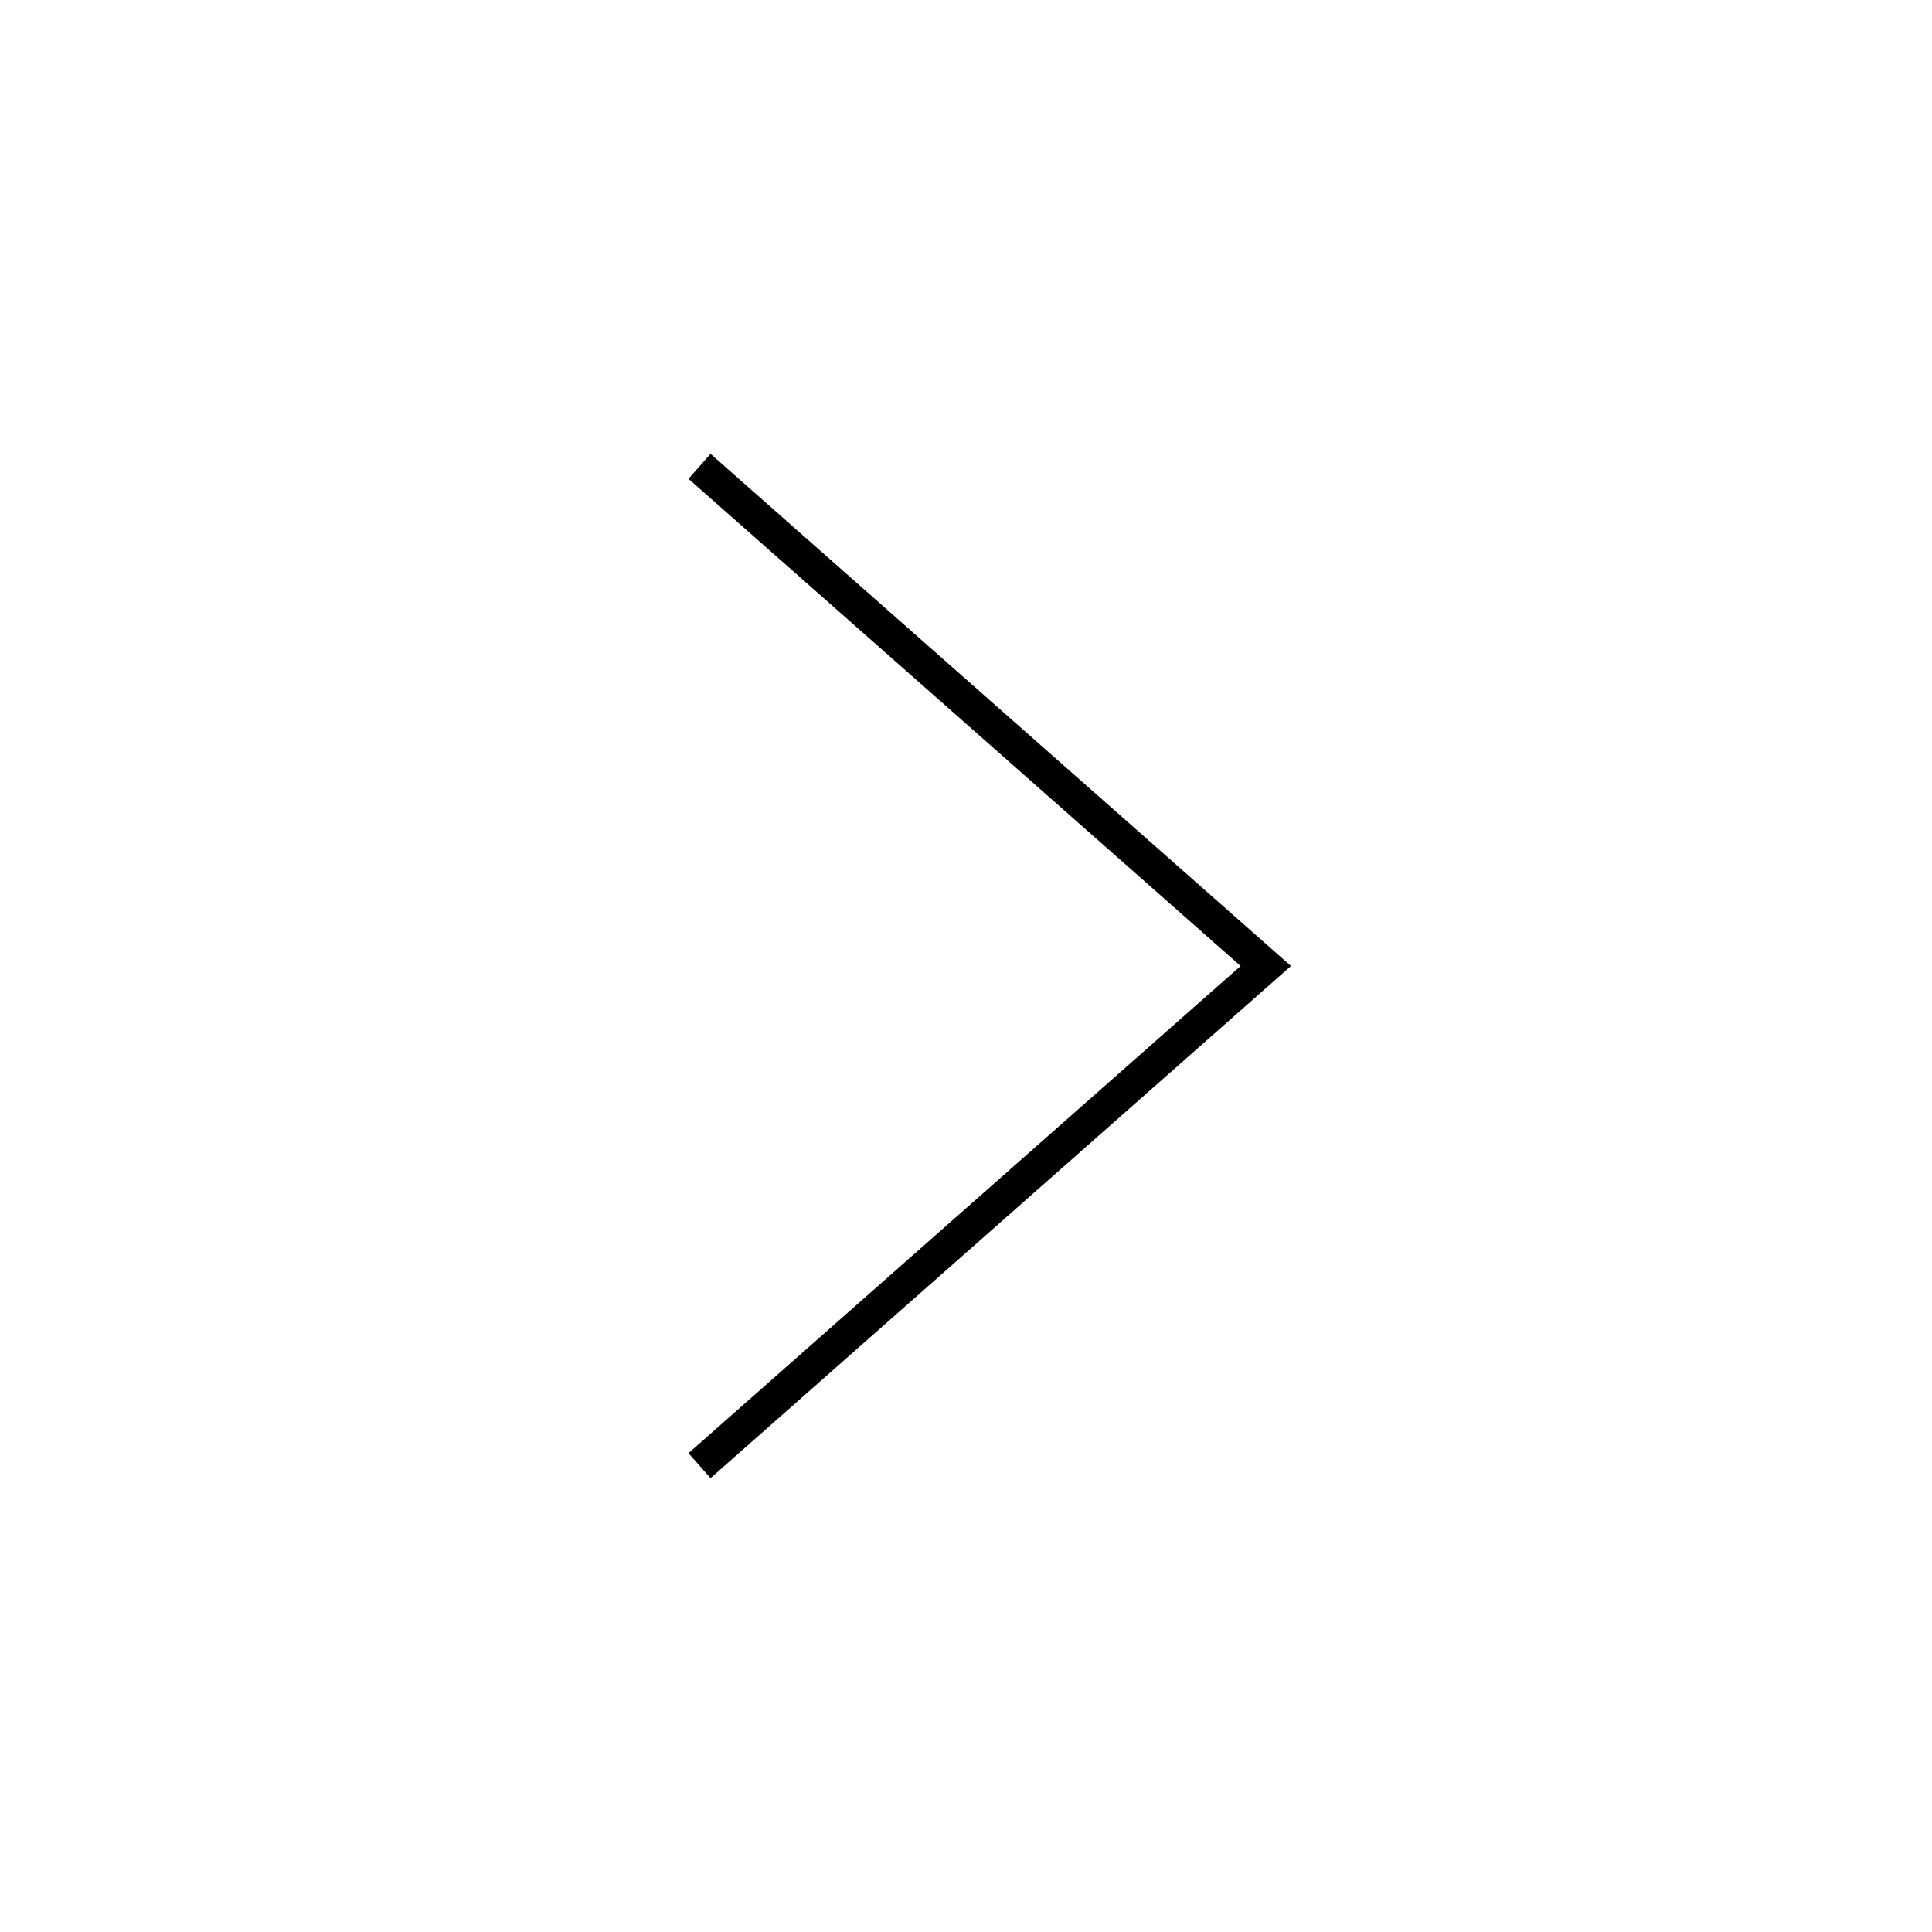
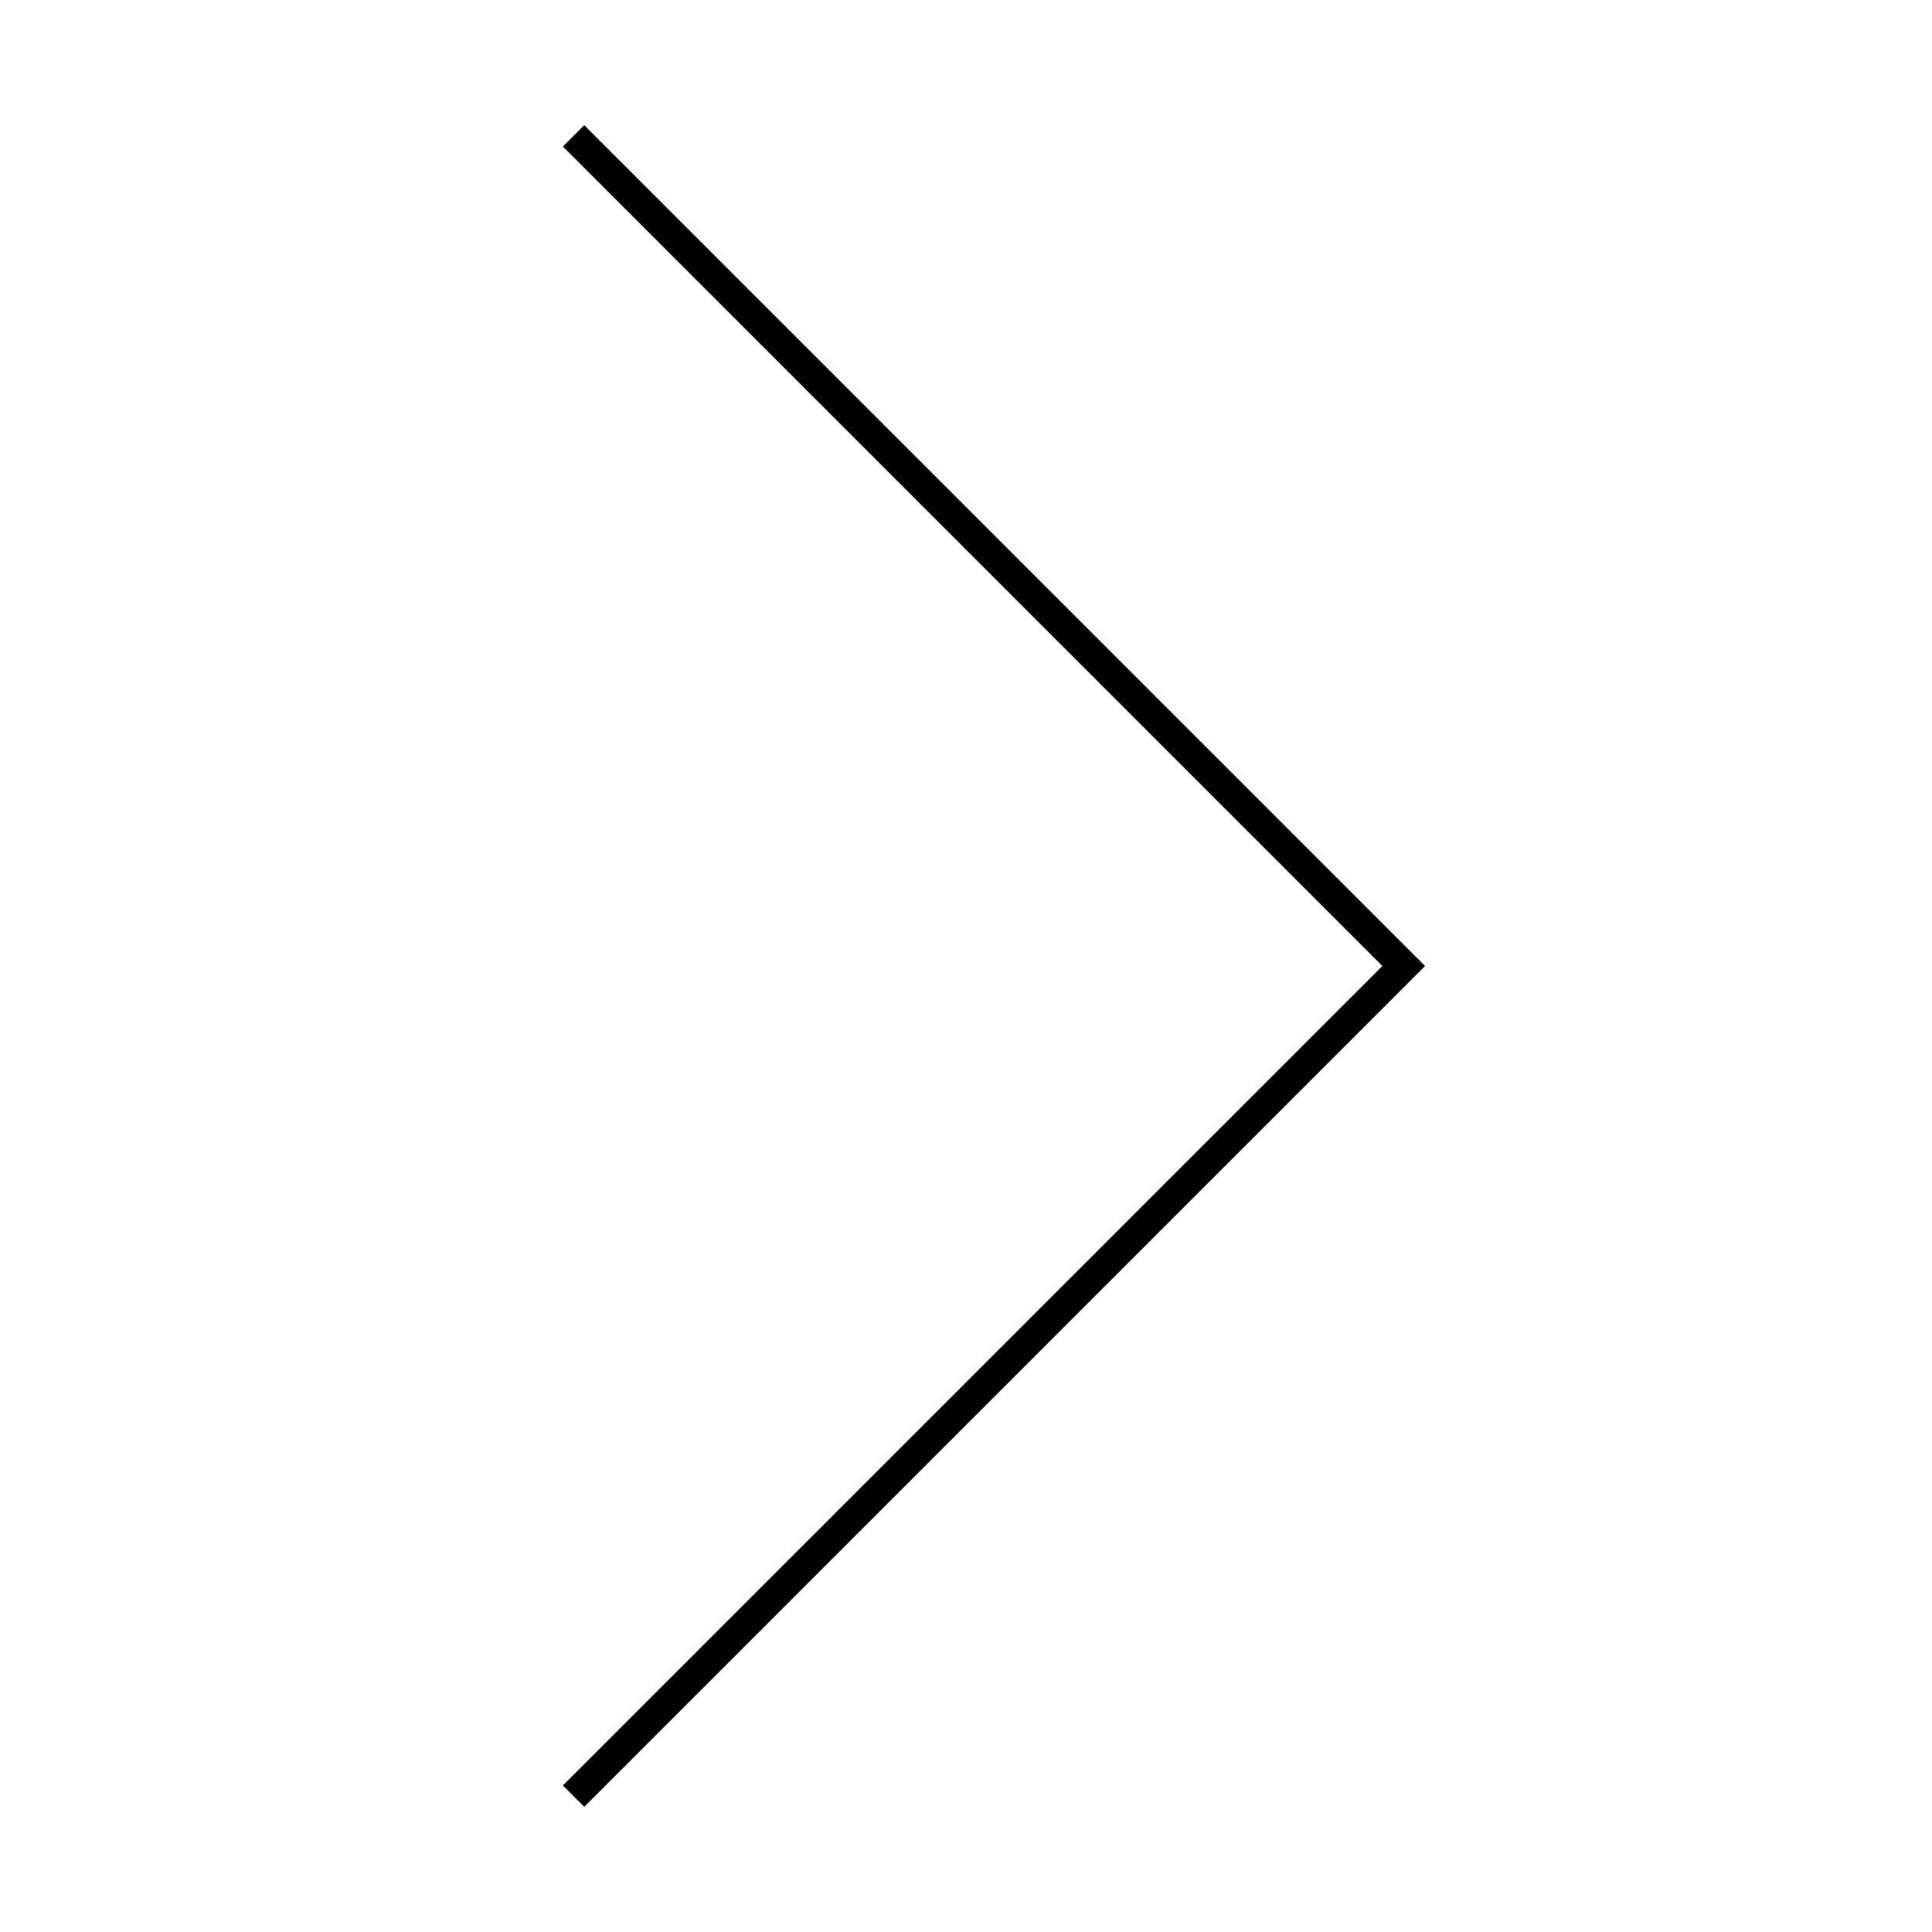
- <svg xmlns="http://www.w3.org/2000/svg" width="58px" height="58px" viewBox="0 0 58 58" version="1.1">
+ <svg xmlns="http://www.w3.org/2000/svg" width="64px" height="64px" viewBox="0 0 64 64" version="1.1">
  <defs />
  <g id="evo-icon" stroke="none" stroke-width="1" fill="none" fill-rule="evenodd">
    <g id="chevron-thin" stroke="#000000">
-       <polyline id="chevron" points="21 14 38 29 21 44" />
+       <polyline id="chevron" points="19 4.5 46.5 32 19 59.5" />
    </g>
  </g>
</svg>
